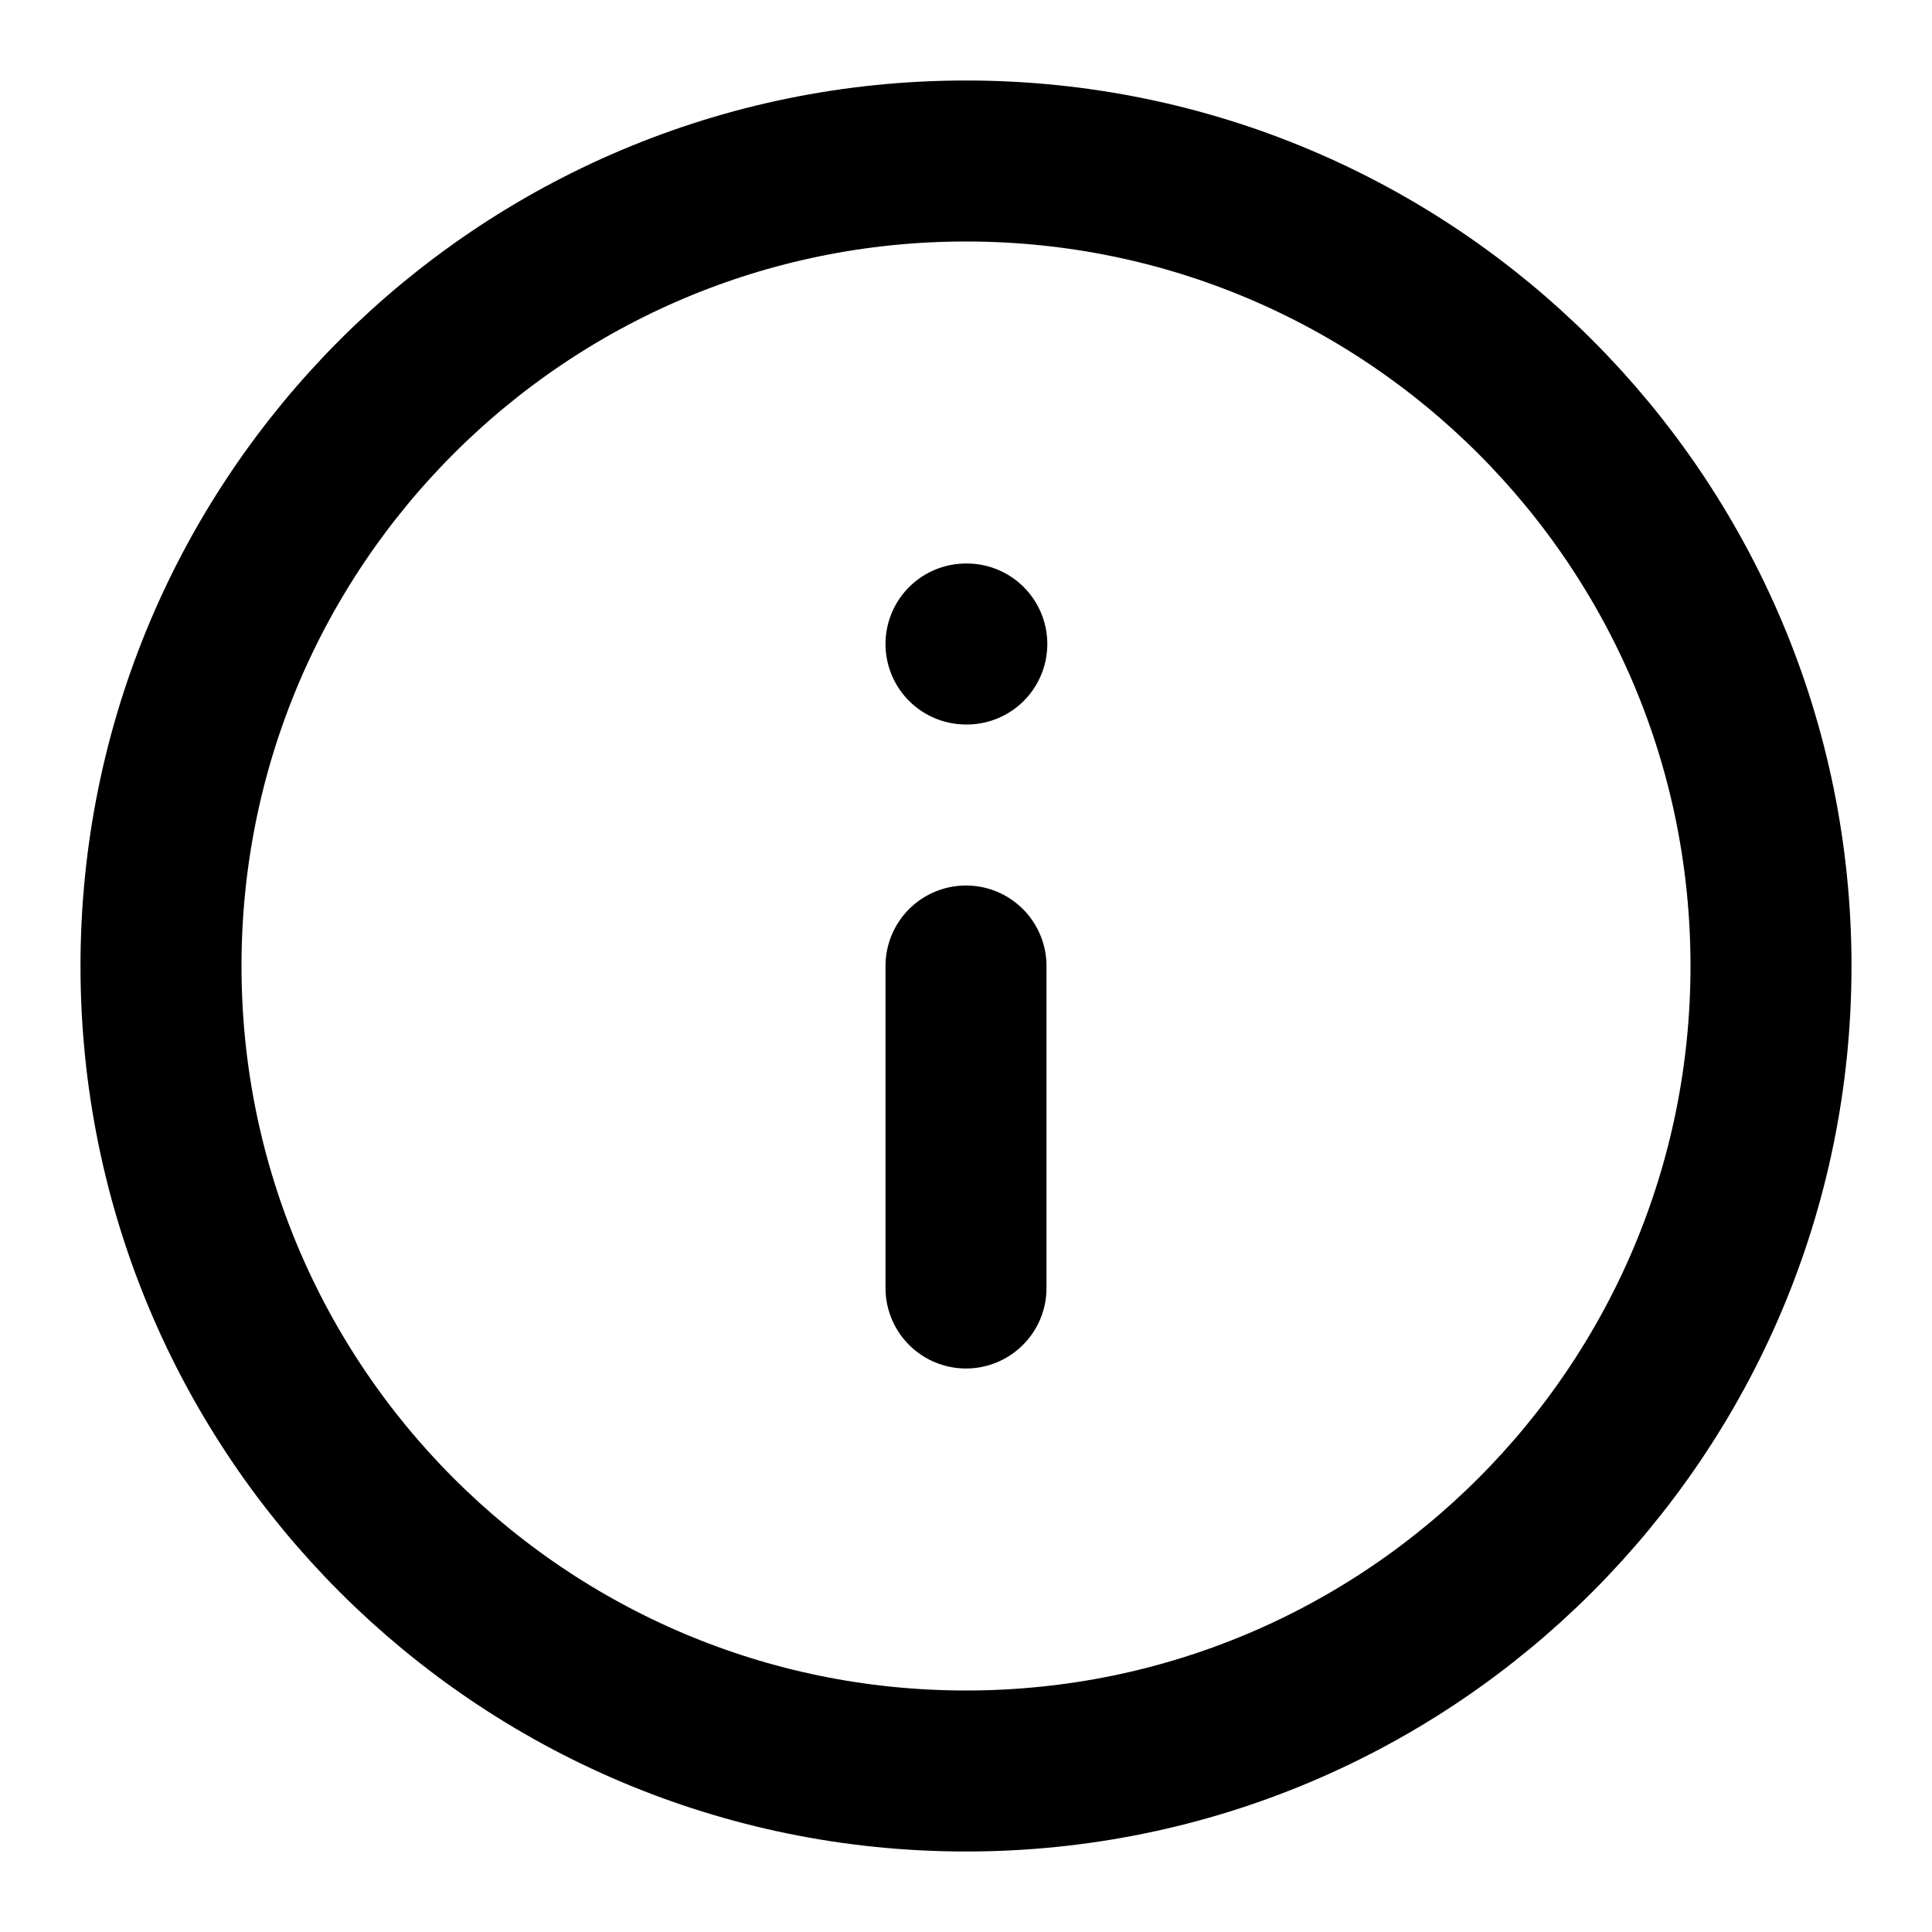
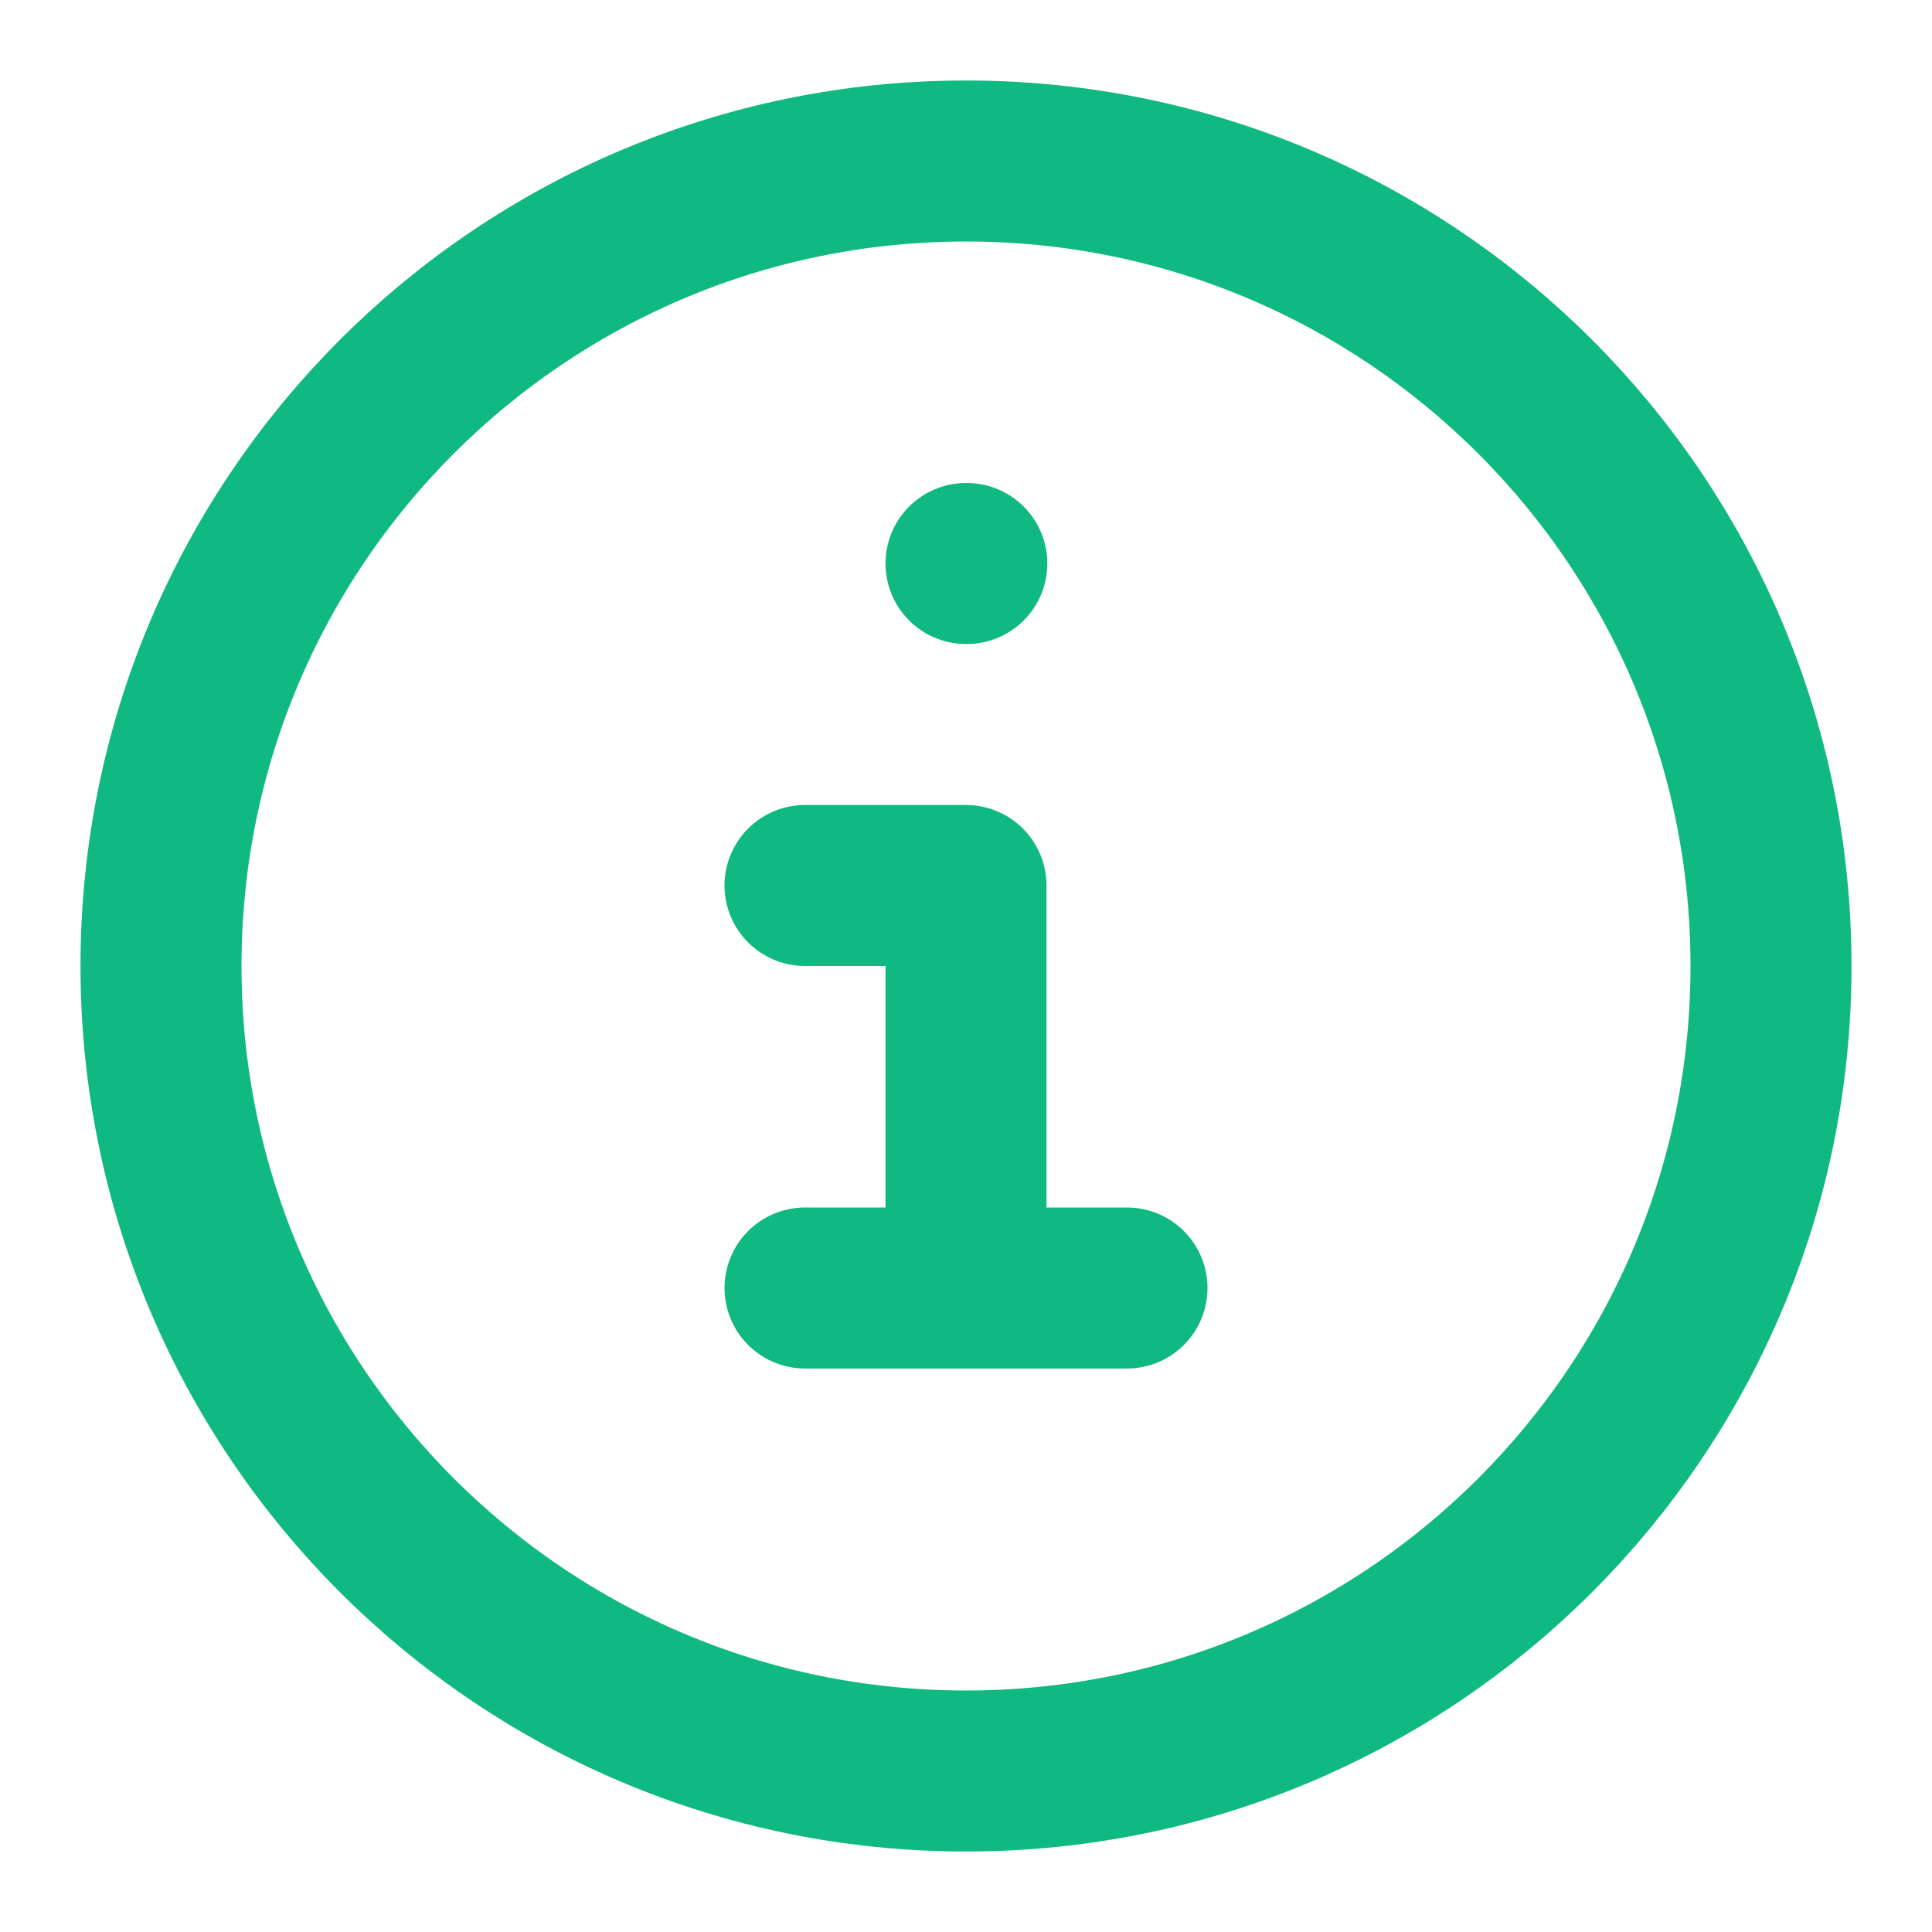
- <svg xmlns="http://www.w3.org/2000/svg" viewBox="0 0 24 24" width="16" height="16" fill="none" stroke="currentColor" stroke-width="2" stroke-linecap="round" stroke-linejoin="round">
-   <circle cx="12" cy="12" r="10" />
-   <line x1="12" y1="16" x2="12" y2="12" />
-   <line x1="12" y1="8" x2="12.01" y2="8" />
+ <svg xmlns="http://www.w3.org/2000/svg" aria-hidden="true" role="img" width="64" height="64" viewBox="0 0 24 24" style="color: rgb(16, 185, 129); opacity: 1; transform: rotate(0deg);">
+   <g fill="none" stroke="currentColor" stroke-width="2">
+     <circle cx="12" cy="12" r="10" />
+     <path stroke-linecap="round" d="M12 7h.01" />
+     <path stroke-linecap="round" stroke-linejoin="round" d="M10 11h2v5m-2 0h4" />
+   </g>
</svg>
